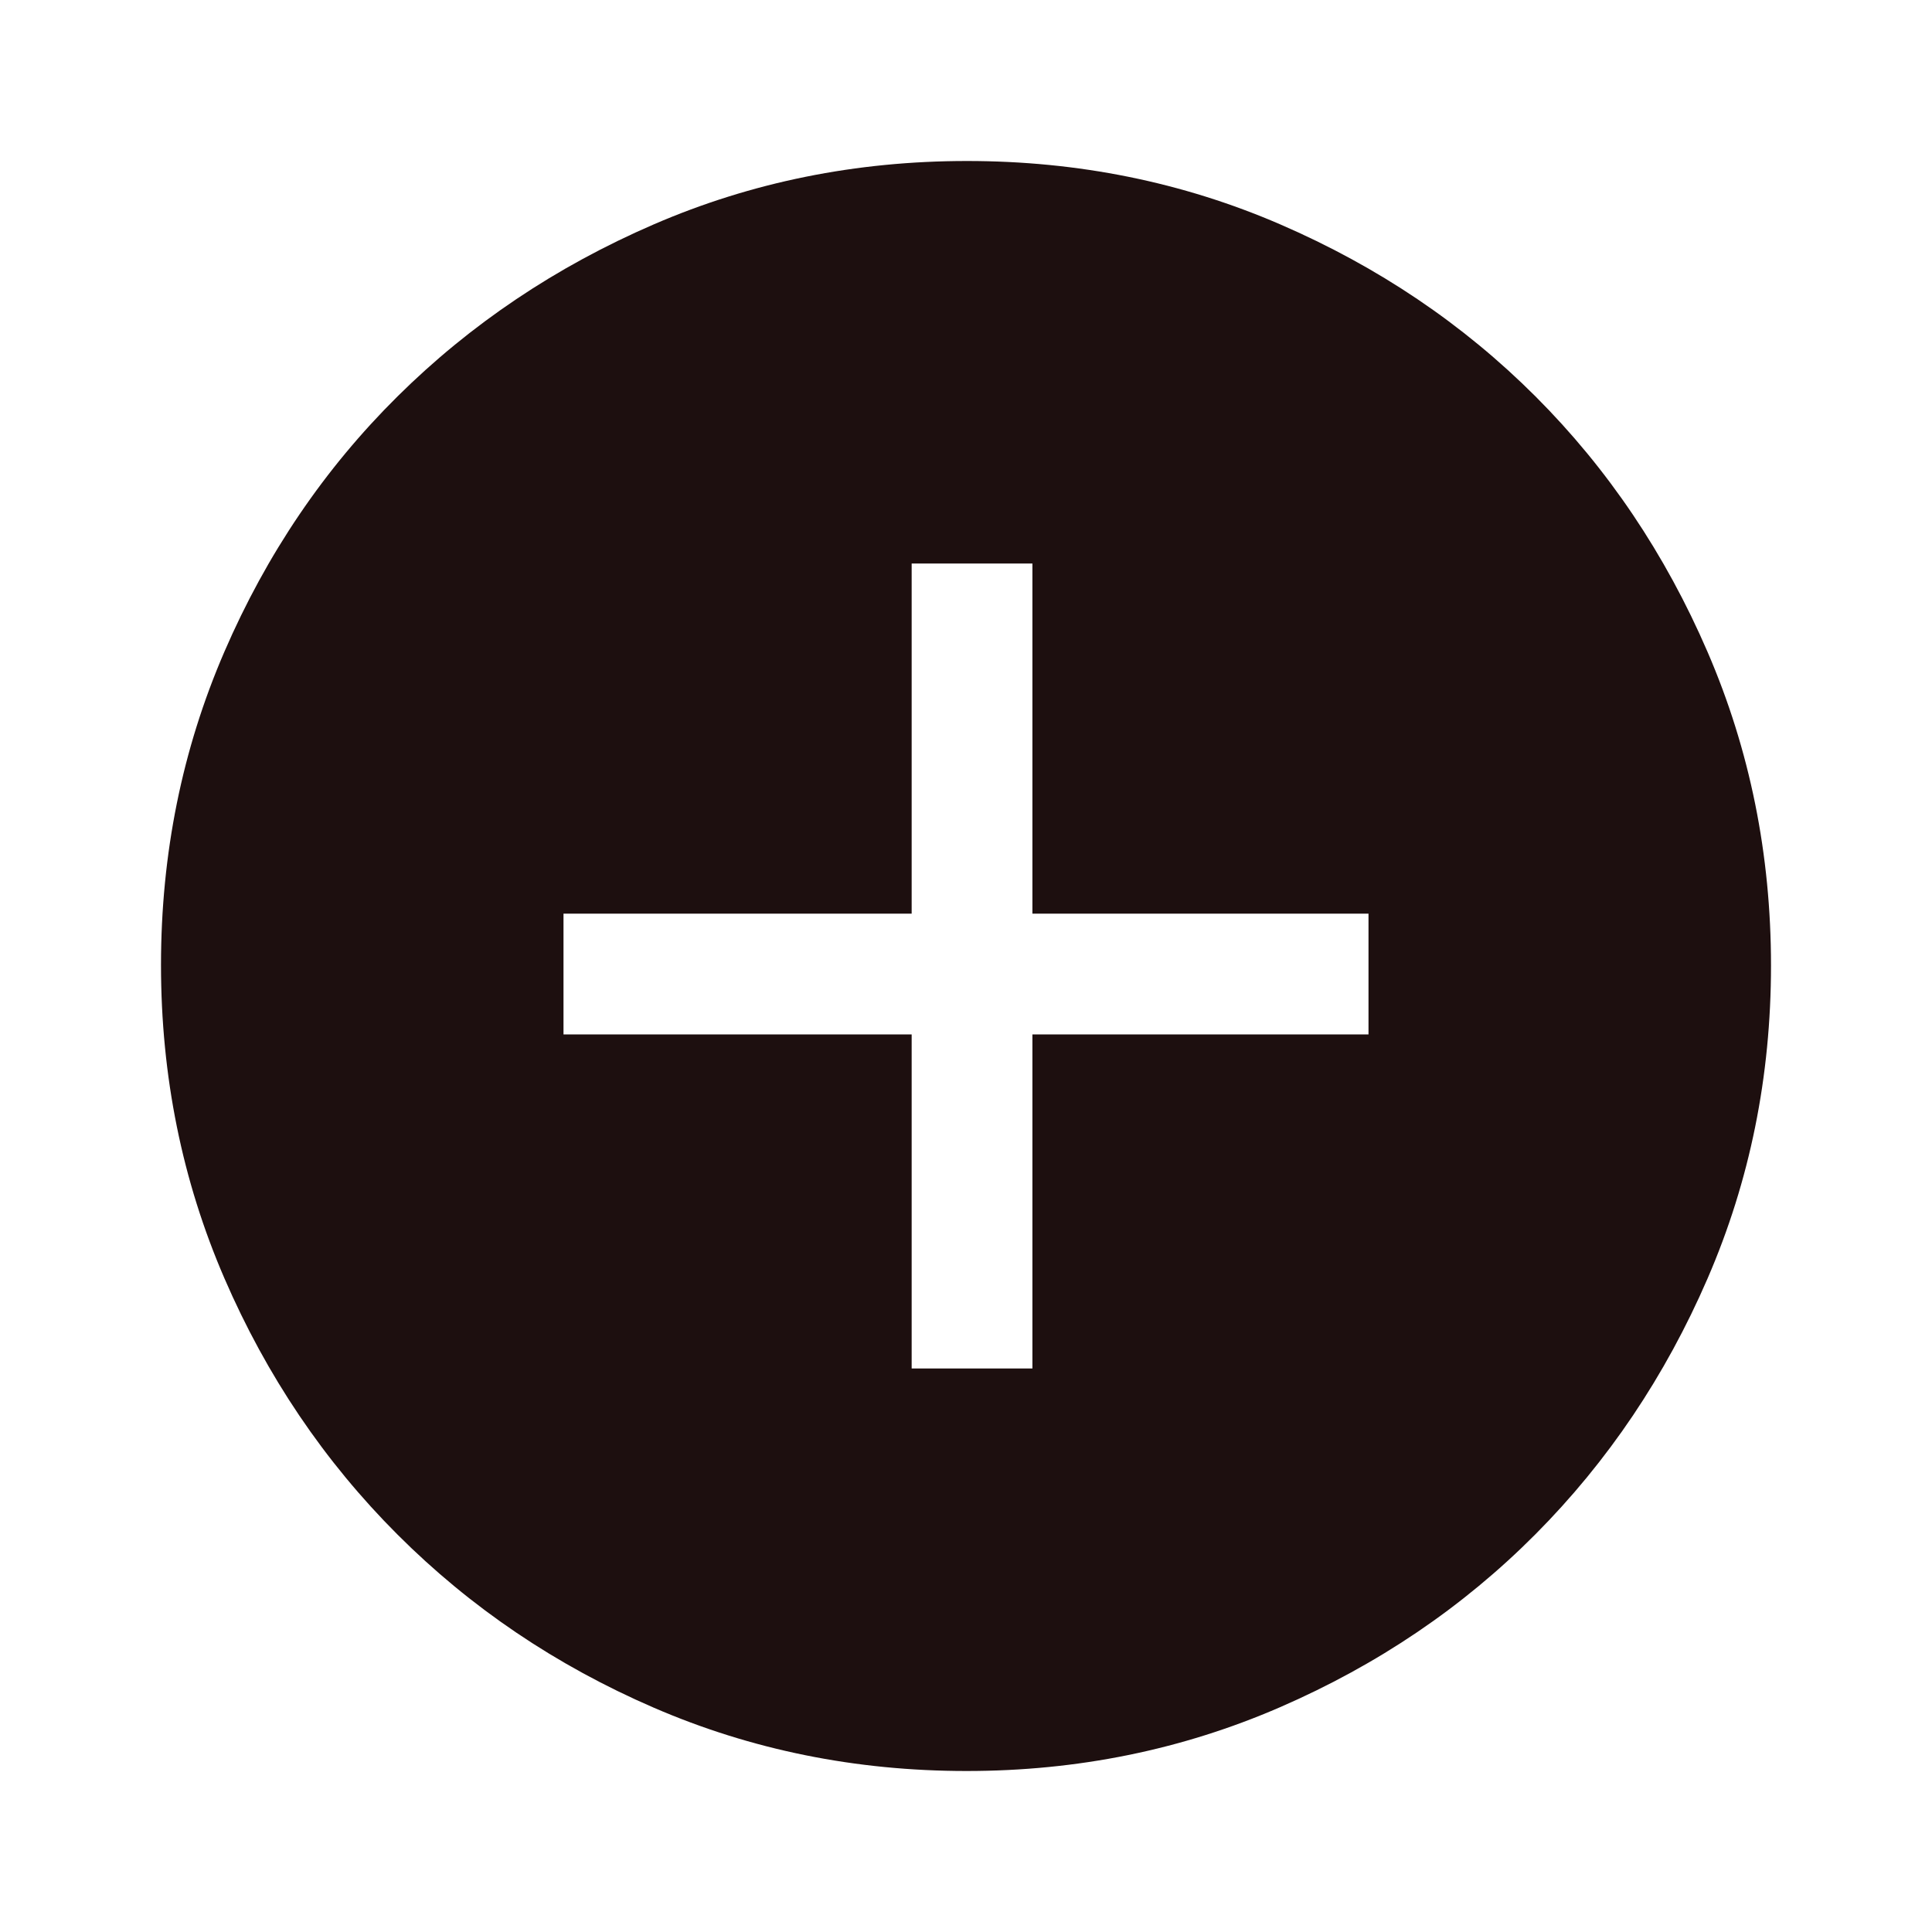
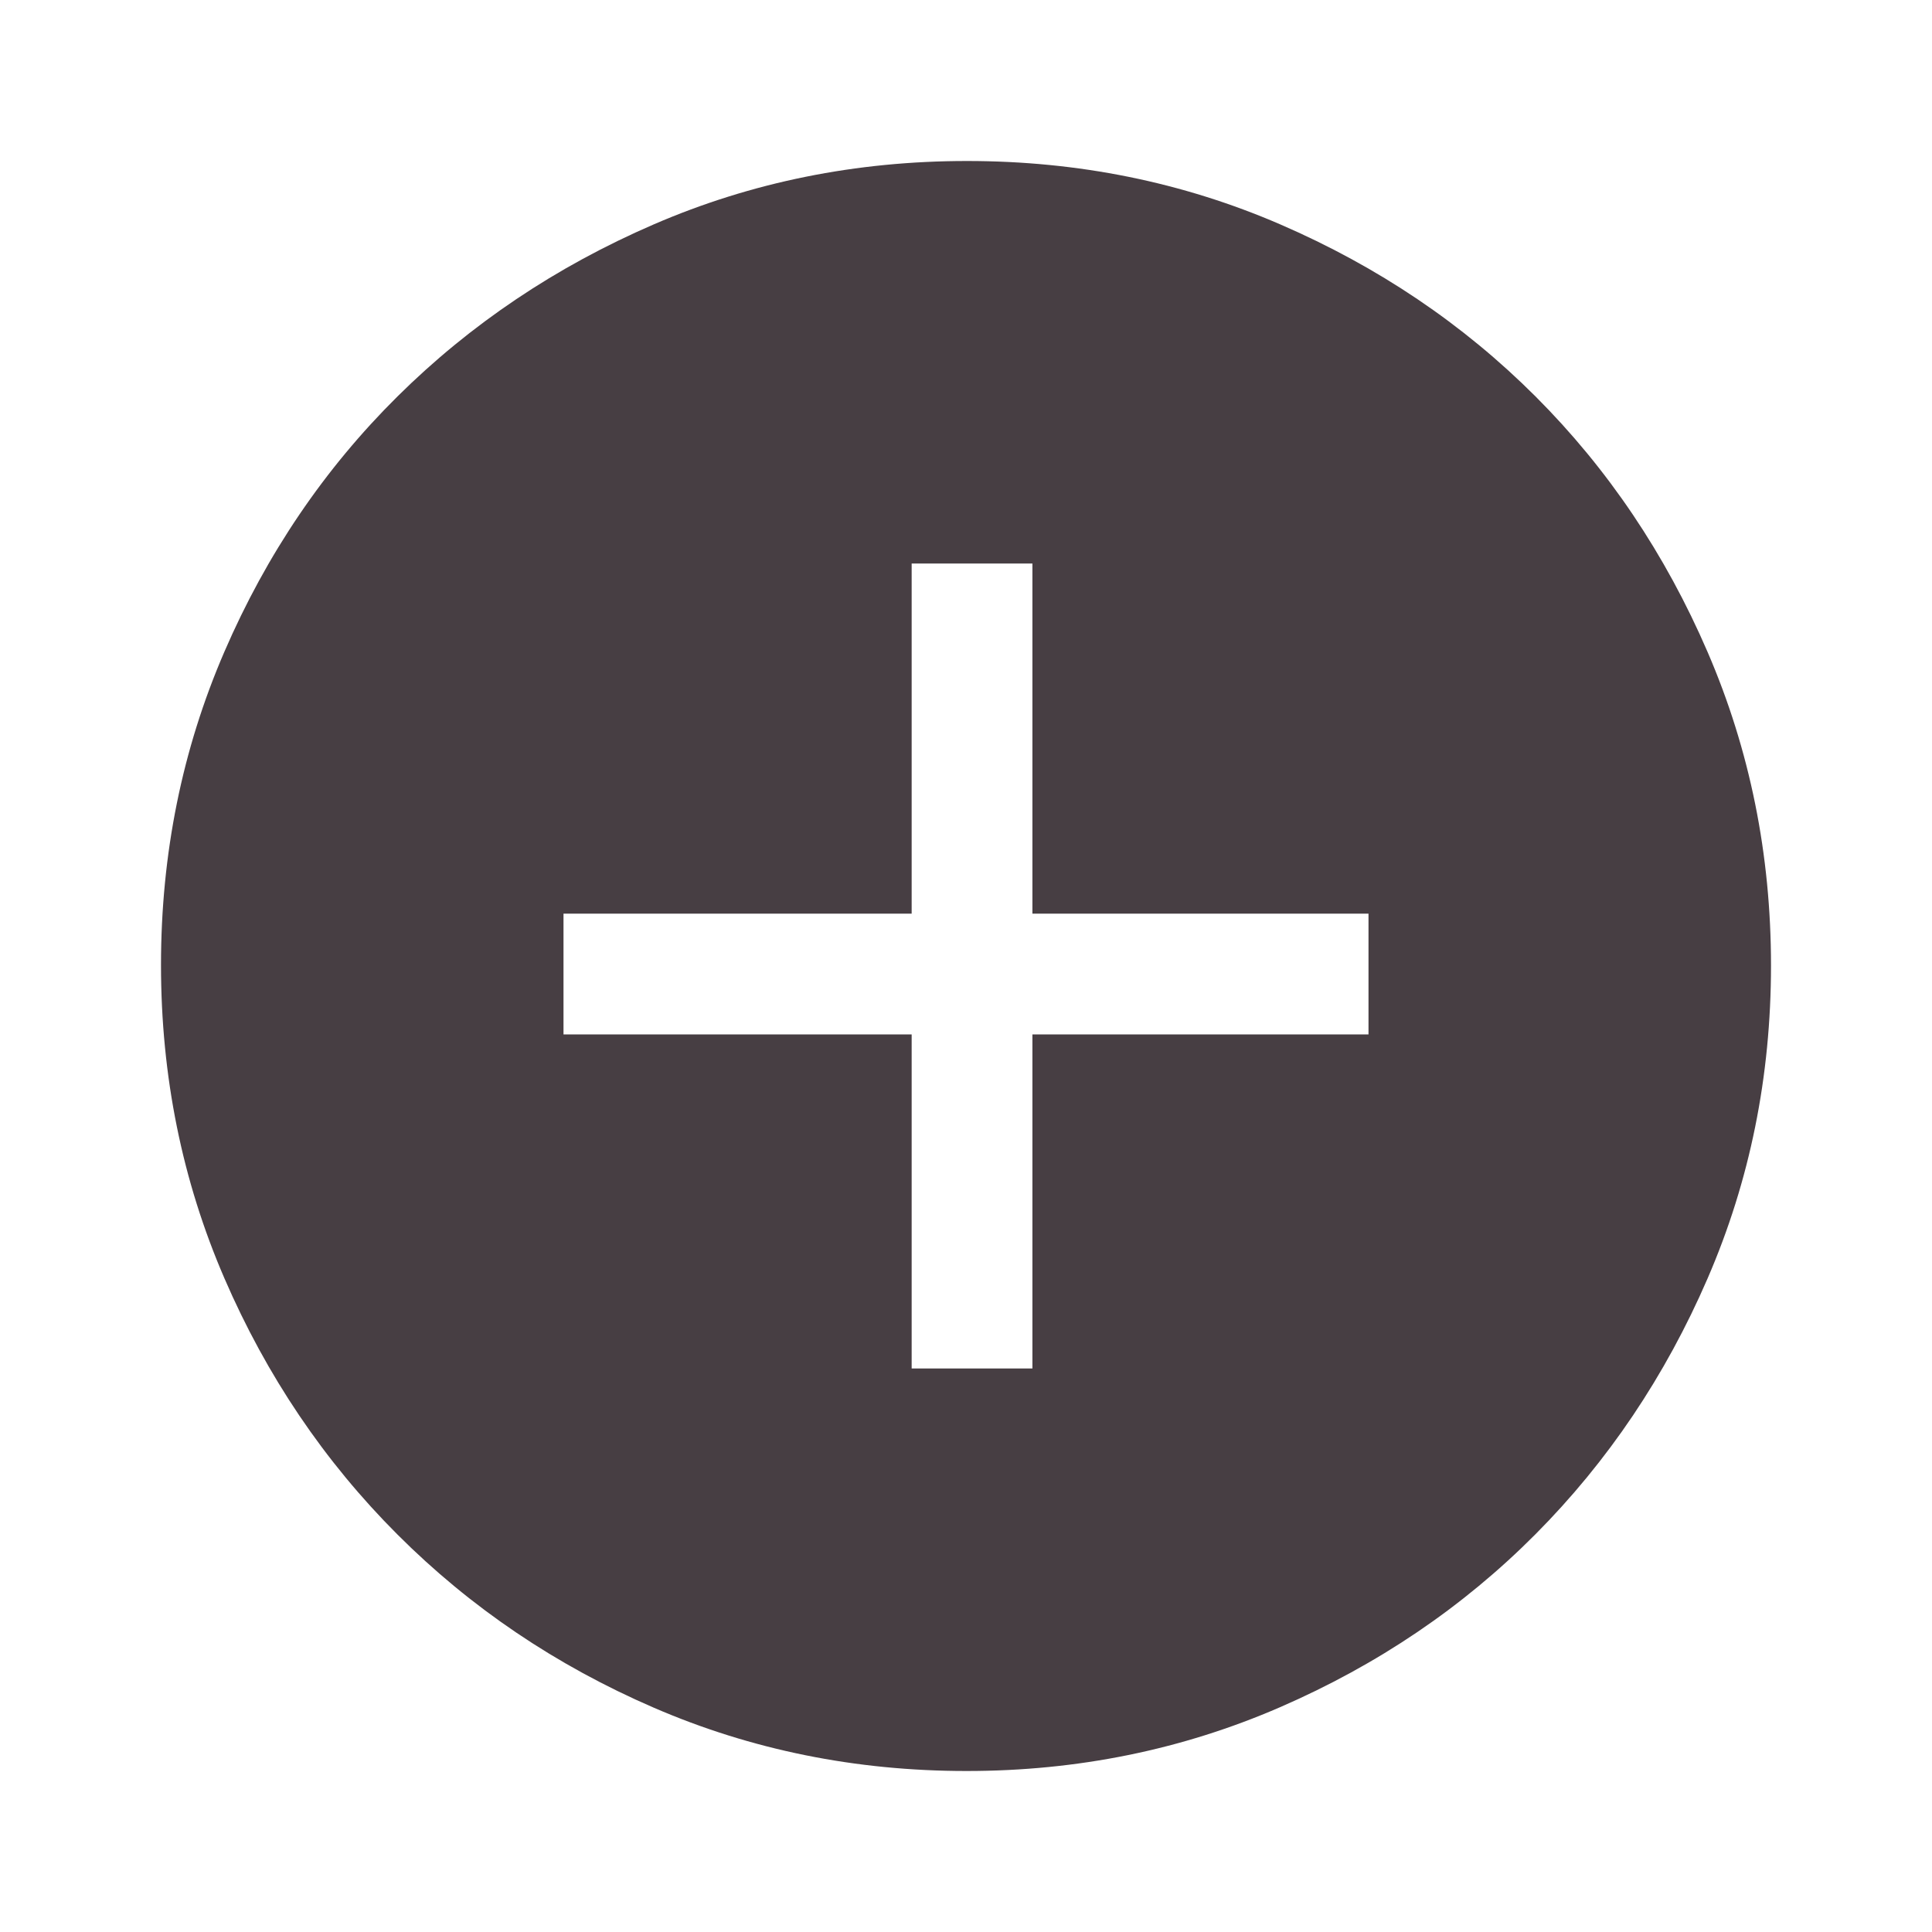
- <svg xmlns="http://www.w3.org/2000/svg" height="24px" viewBox="0 -960 960 960" width="24px" fill="#1D0F0F">
+ <svg xmlns="http://www.w3.org/2000/svg" height="24px" viewBox="0 -960 960 960" width="24px" fill="#473E43">
  <path d="M453-280h60v-166h167v-60H513v-174h-60v174H280v60h173v166Zm27.27 200q-82.74 0-155.5-31.5Q252-143 197.5-197.5t-86-127.34Q80-397.68 80-480.5t31.5-155.66Q143-709 197.5-763t127.34-85.5Q397.68-880 480.5-880t155.66 31.5Q709-817 763-763t85.5 127Q880-563 880-480.27q0 82.74-31.5 155.5Q817-252 763-197.68q-54 54.31-127 86Q563-80 480.27-80Z" />
</svg>
